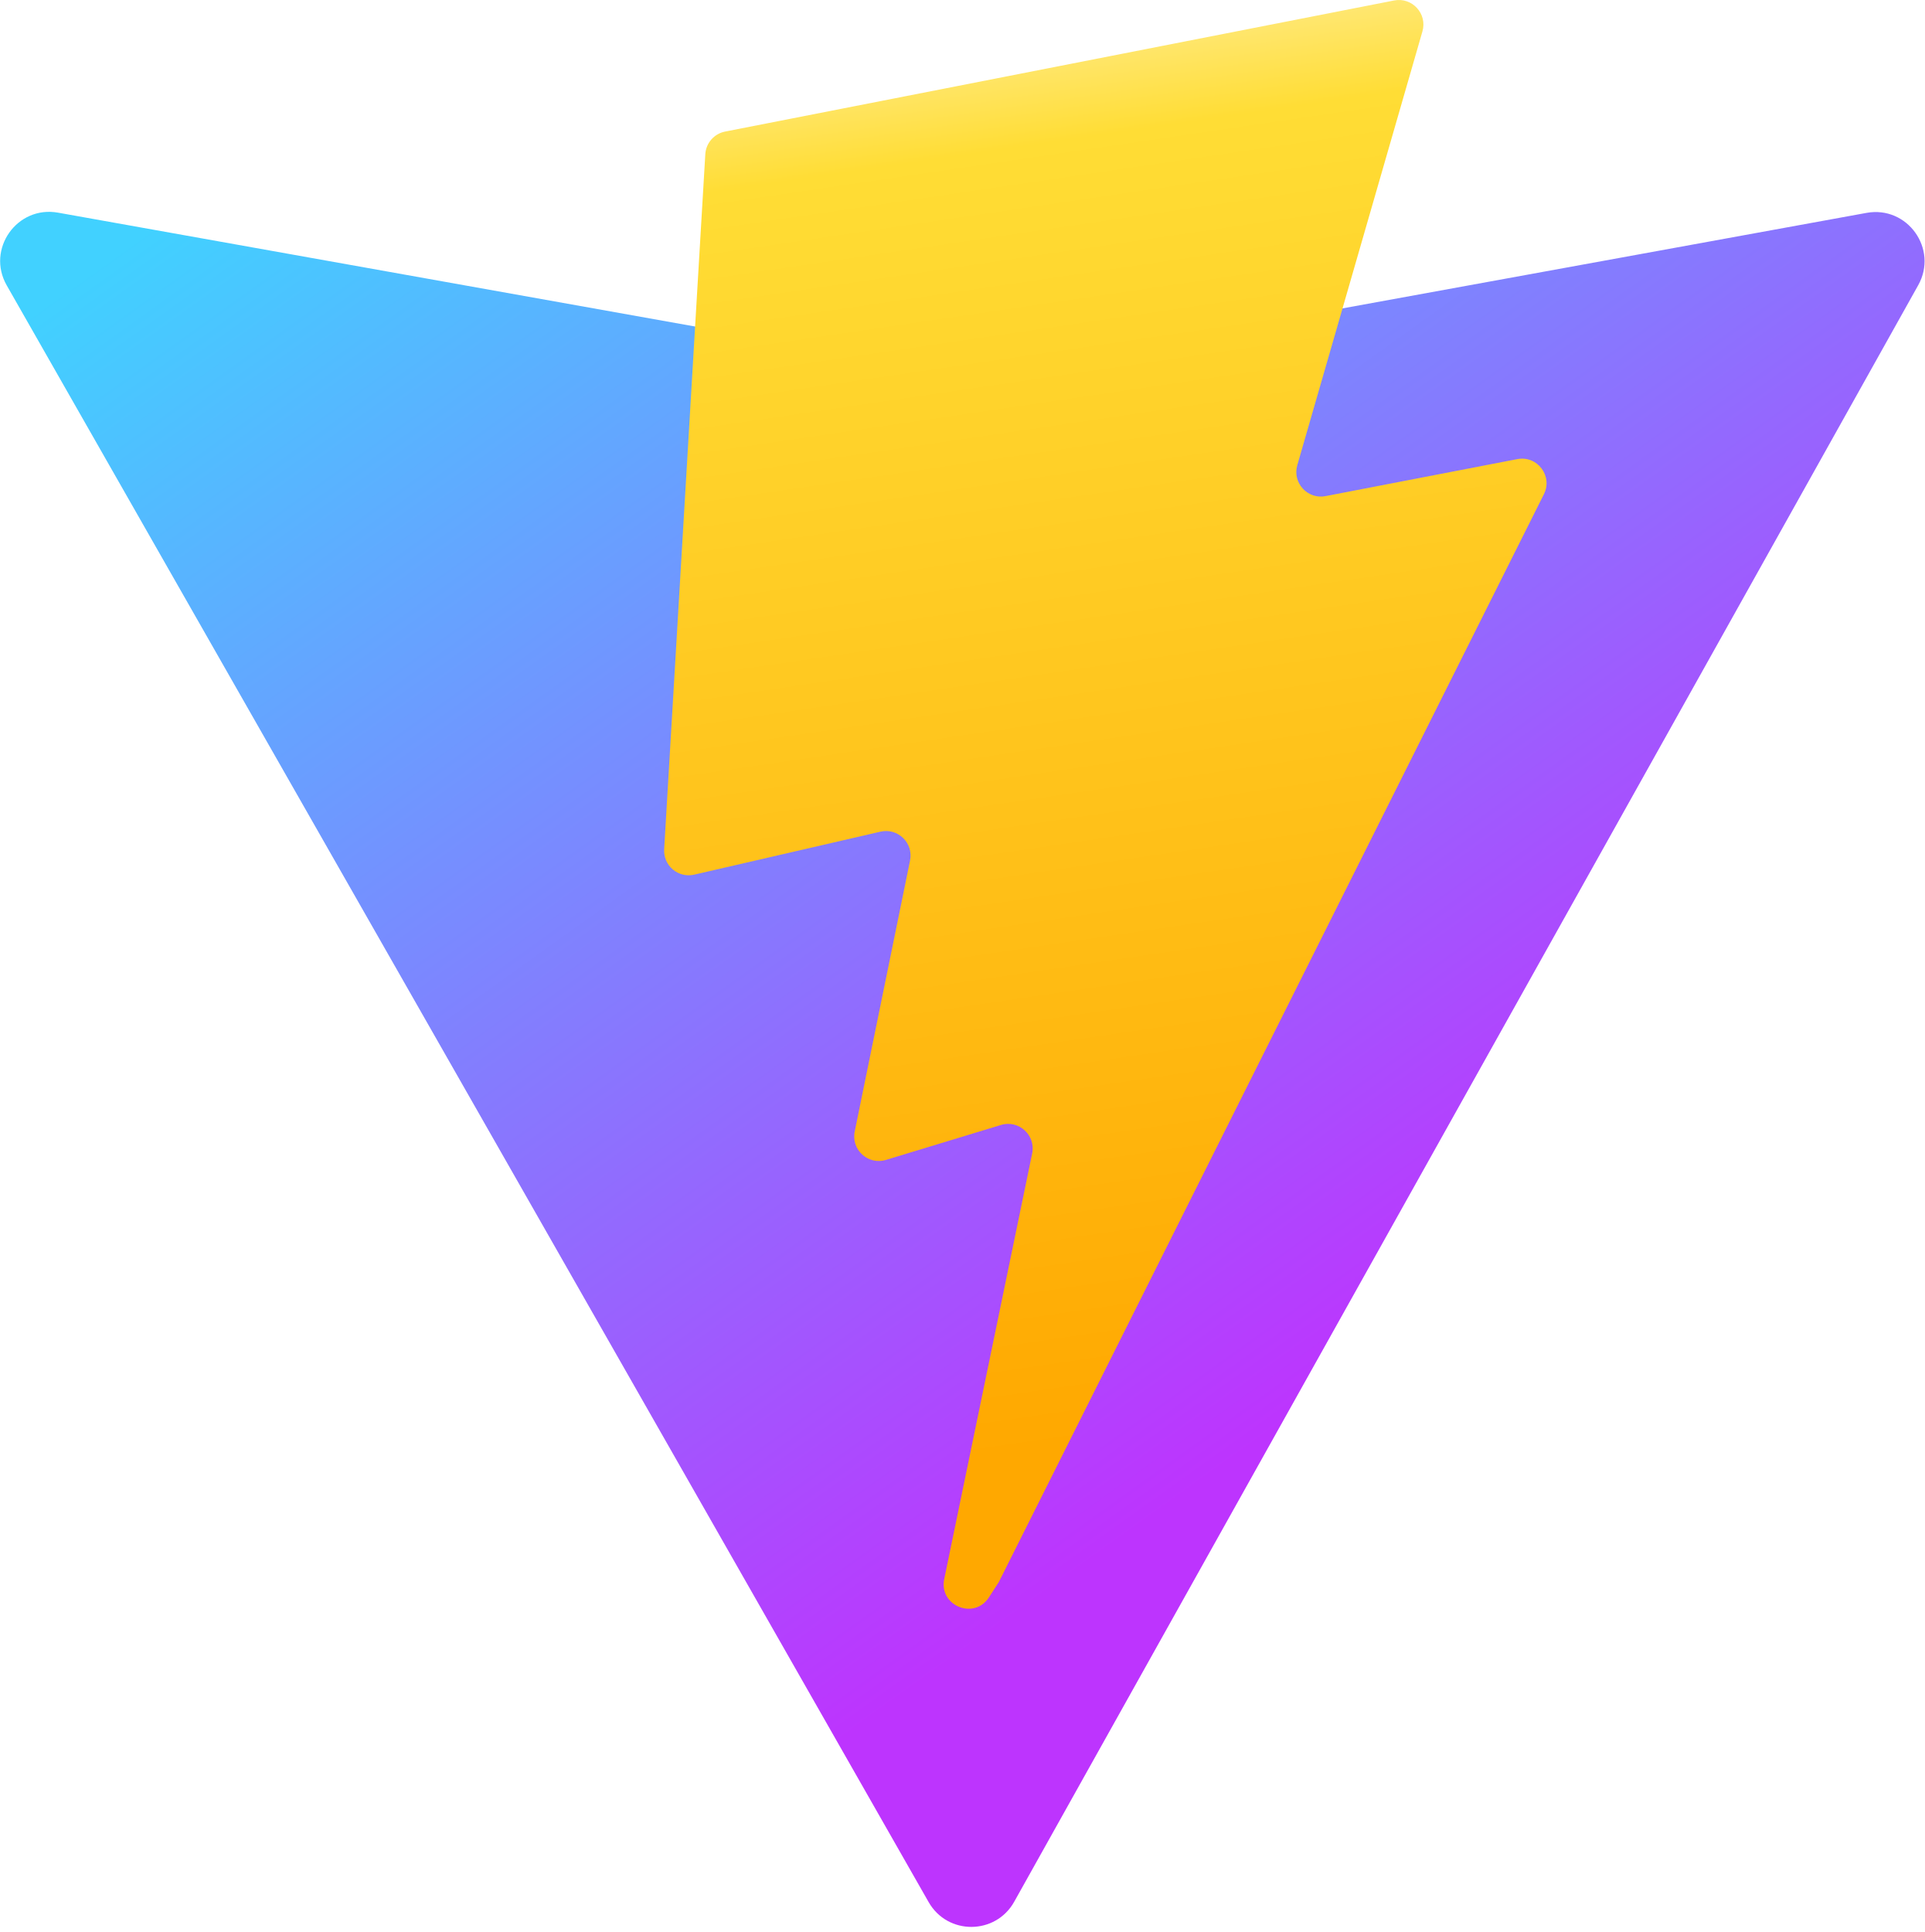
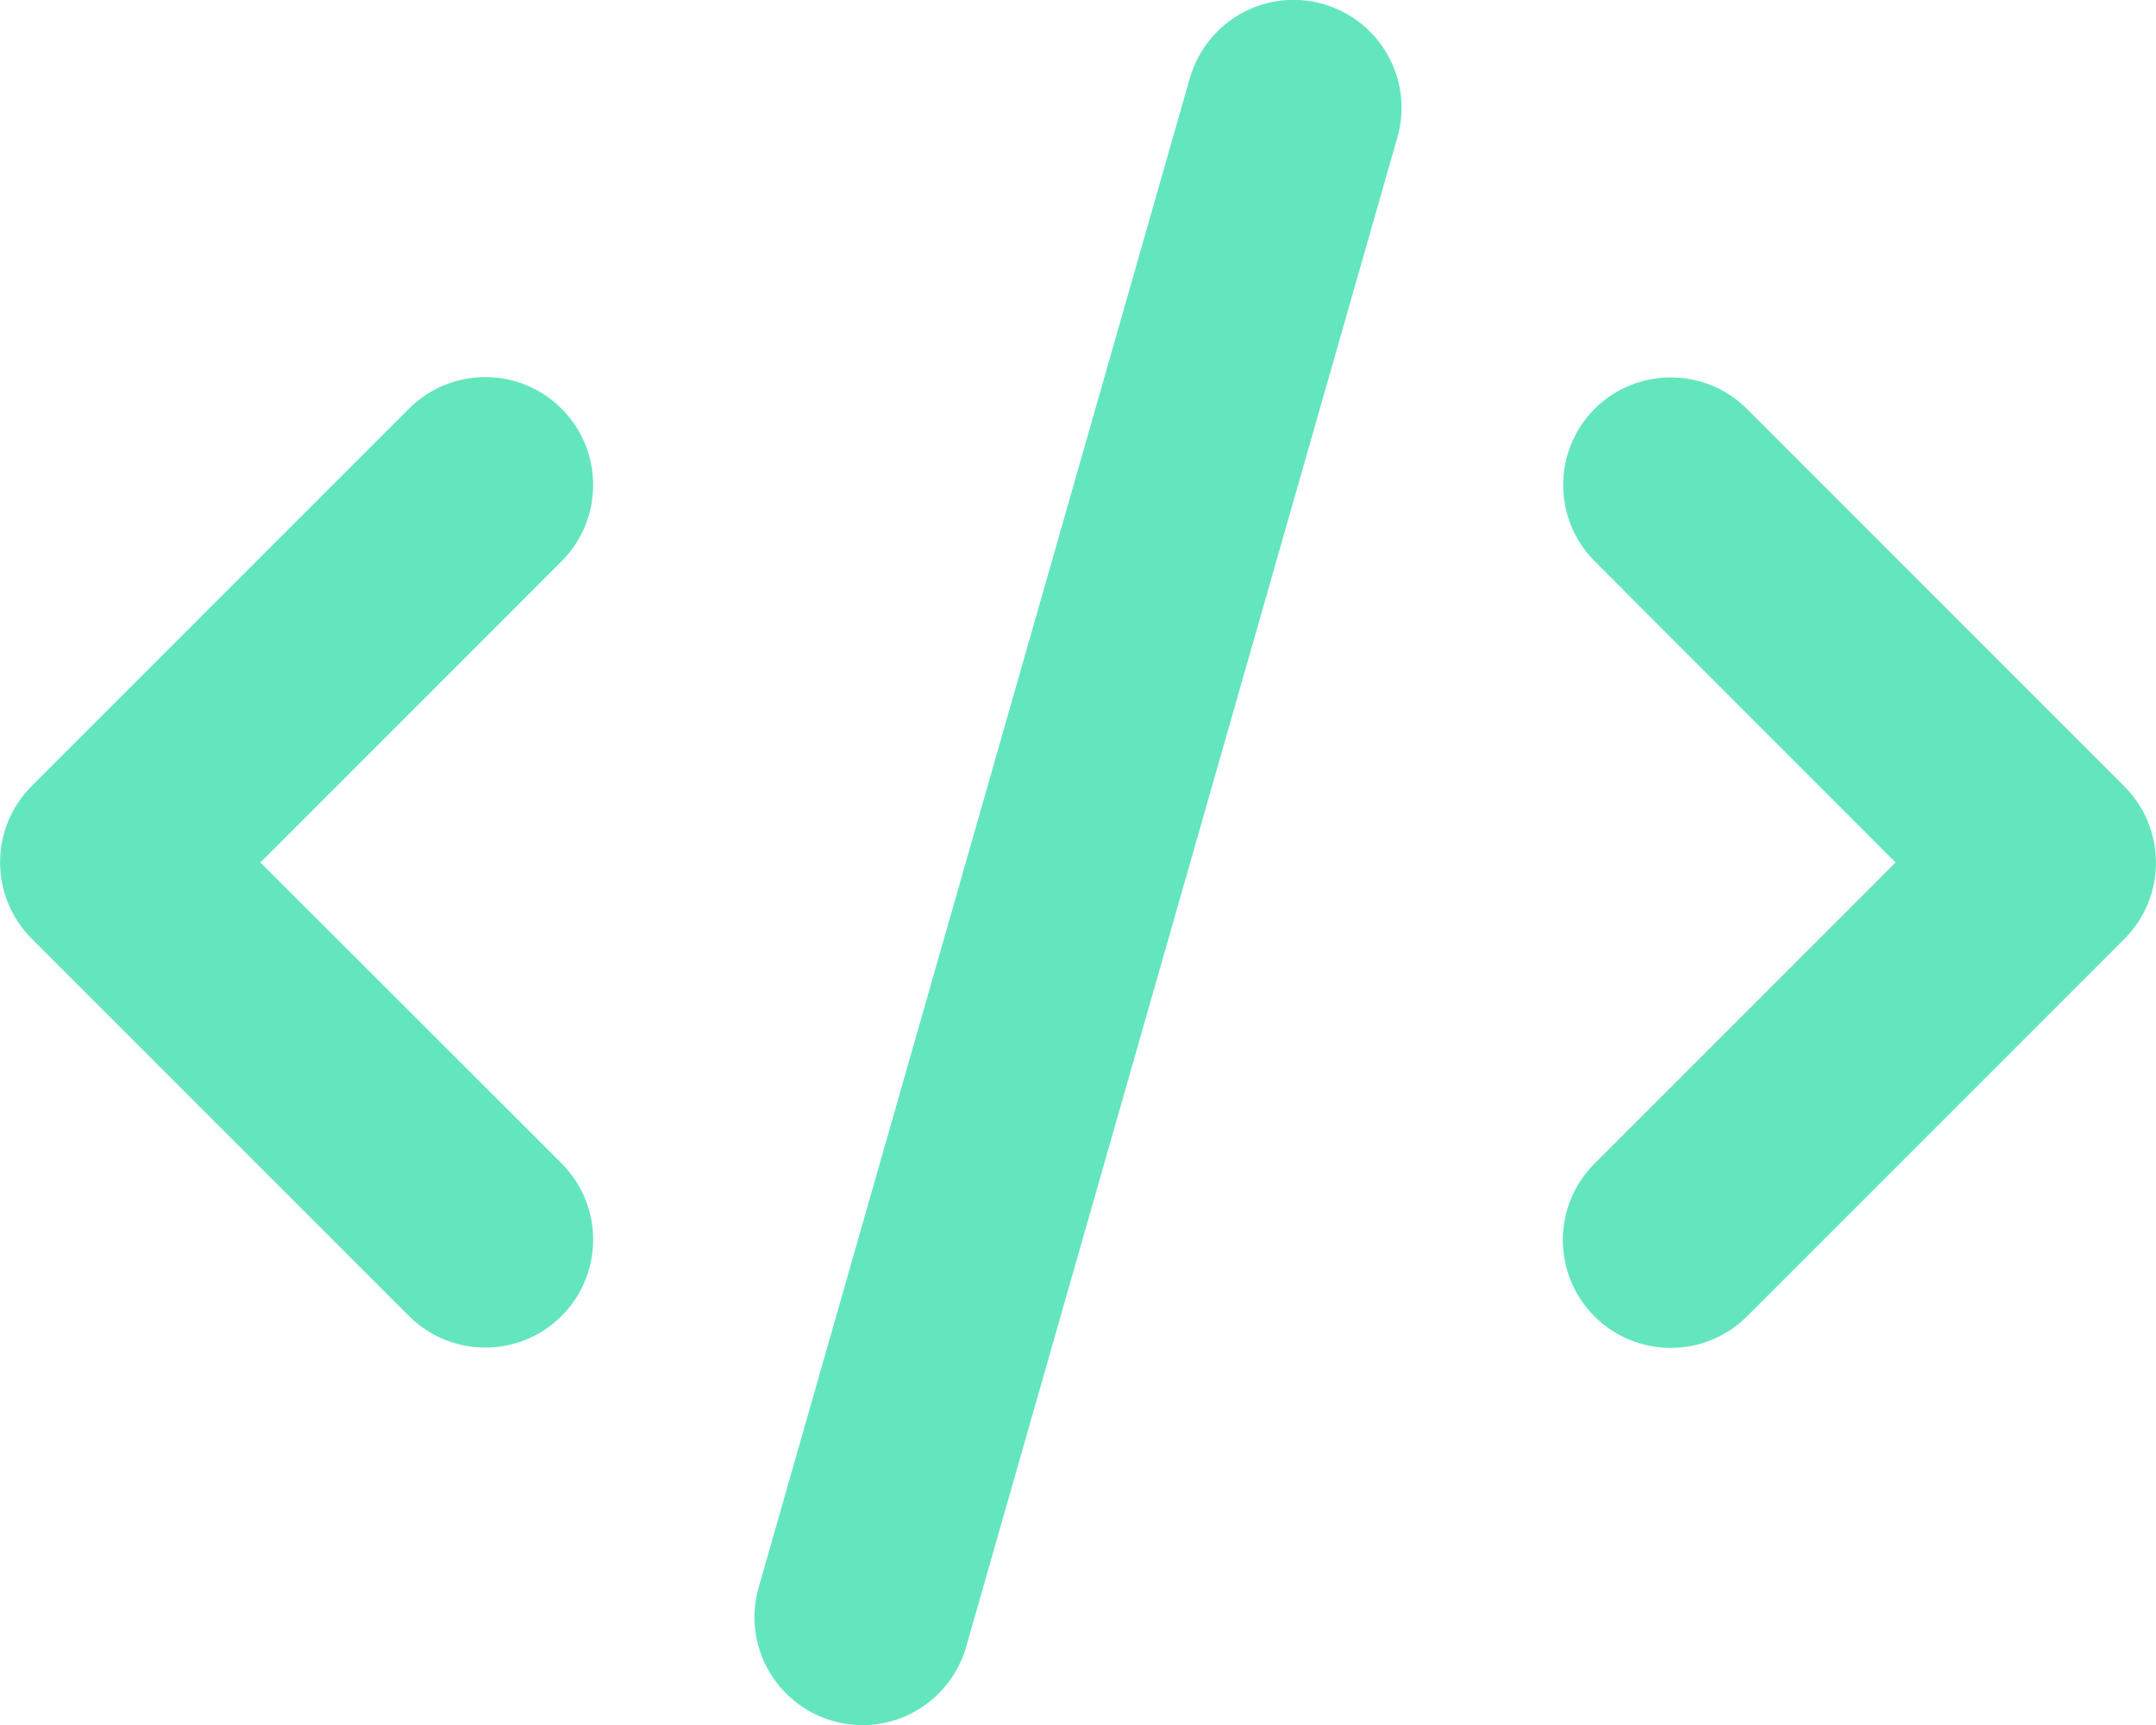
- <svg xmlns="http://www.w3.org/2000/svg" aria-hidden="true" role="img" class="iconify iconify--logos" width="31.88" height="32" preserveAspectRatio="xMidYMid meet" viewBox="0 0 256 257">
-   <defs>
-     <linearGradient id="IconifyId1813088fe1fbc01fb466" x1="-.828%" x2="57.636%" y1="7.652%" y2="78.411%">
-       <stop offset="0%" stop-color="#41D1FF" />
-       <stop offset="100%" stop-color="#BD34FE" />
-     </linearGradient>
-     <linearGradient id="IconifyId1813088fe1fbc01fb467" x1="43.376%" x2="50.316%" y1="2.242%" y2="89.03%">
-       <stop offset="0%" stop-color="#FFEA83" />
-       <stop offset="8.333%" stop-color="#FFDD35" />
-       <stop offset="100%" stop-color="#FFA800" />
-     </linearGradient>
-   </defs>
-   <path fill="url(#IconifyId1813088fe1fbc01fb466)" d="M255.153 37.938L134.897 252.976c-2.483 4.44-8.862 4.466-11.382.048L.875 37.958c-2.746-4.814 1.371-10.646 6.827-9.67l120.385 21.517a6.537 6.537 0 0 0 2.322-.004l117.867-21.483c5.438-.991 9.574 4.796 6.877 9.62Z" />
-   <path fill="url(#IconifyId1813088fe1fbc01fb467)" d="M185.432.063L96.44 17.501a3.268 3.268 0 0 0-2.634 3.014l-5.474 92.456a3.268 3.268 0 0 0 3.997 3.378l24.777-5.718c2.318-.535 4.413 1.507 3.936 3.838l-7.361 36.047c-.495 2.426 1.782 4.5 4.151 3.78l15.304-4.649c2.372-.72 4.652 1.36 4.15 3.788l-11.698 56.621c-.732 3.542 3.979 5.473 5.943 2.437l1.313-2.028l72.516-144.72c1.215-2.423-.88-5.186-3.54-4.672l-25.505 4.922c-2.396.462-4.435-1.77-3.759-4.114l16.646-57.705c.677-2.35-1.37-4.583-3.769-4.113Z" />
+ <svg xmlns="http://www.w3.org/2000/svg" viewBox="0 0 640 512">
+   <path fill="#63E6BE" d="M392.8 1.2c-17-4.9-34.7 5-39.6 22l-128 448c-4.9 17 5 34.7 22 39.6s34.7-5 39.6-22l128-448c4.9-17-5-34.7-22-39.6zm80.6 120.1c-12.5 12.5-12.5 32.8 0 45.3L562.7 256l-89.4 89.4c-12.5 12.5-12.5 32.8 0 45.3s32.8 12.5 45.3 0l112-112c12.5-12.5 12.5-32.8 0-45.3l-112-112c-12.5-12.5-32.8-12.5-45.3 0zm-306.7 0c-12.5-12.5-32.8-12.5-45.3 0l-112 112c-12.5 12.5-12.5 32.8 0 45.3l112 112c12.5 12.5 32.8 12.5 45.3 0s12.5-32.8 0-45.3L77.3 256l89.4-89.4c12.5-12.5 12.5-32.8 0-45.3z" />
</svg>
